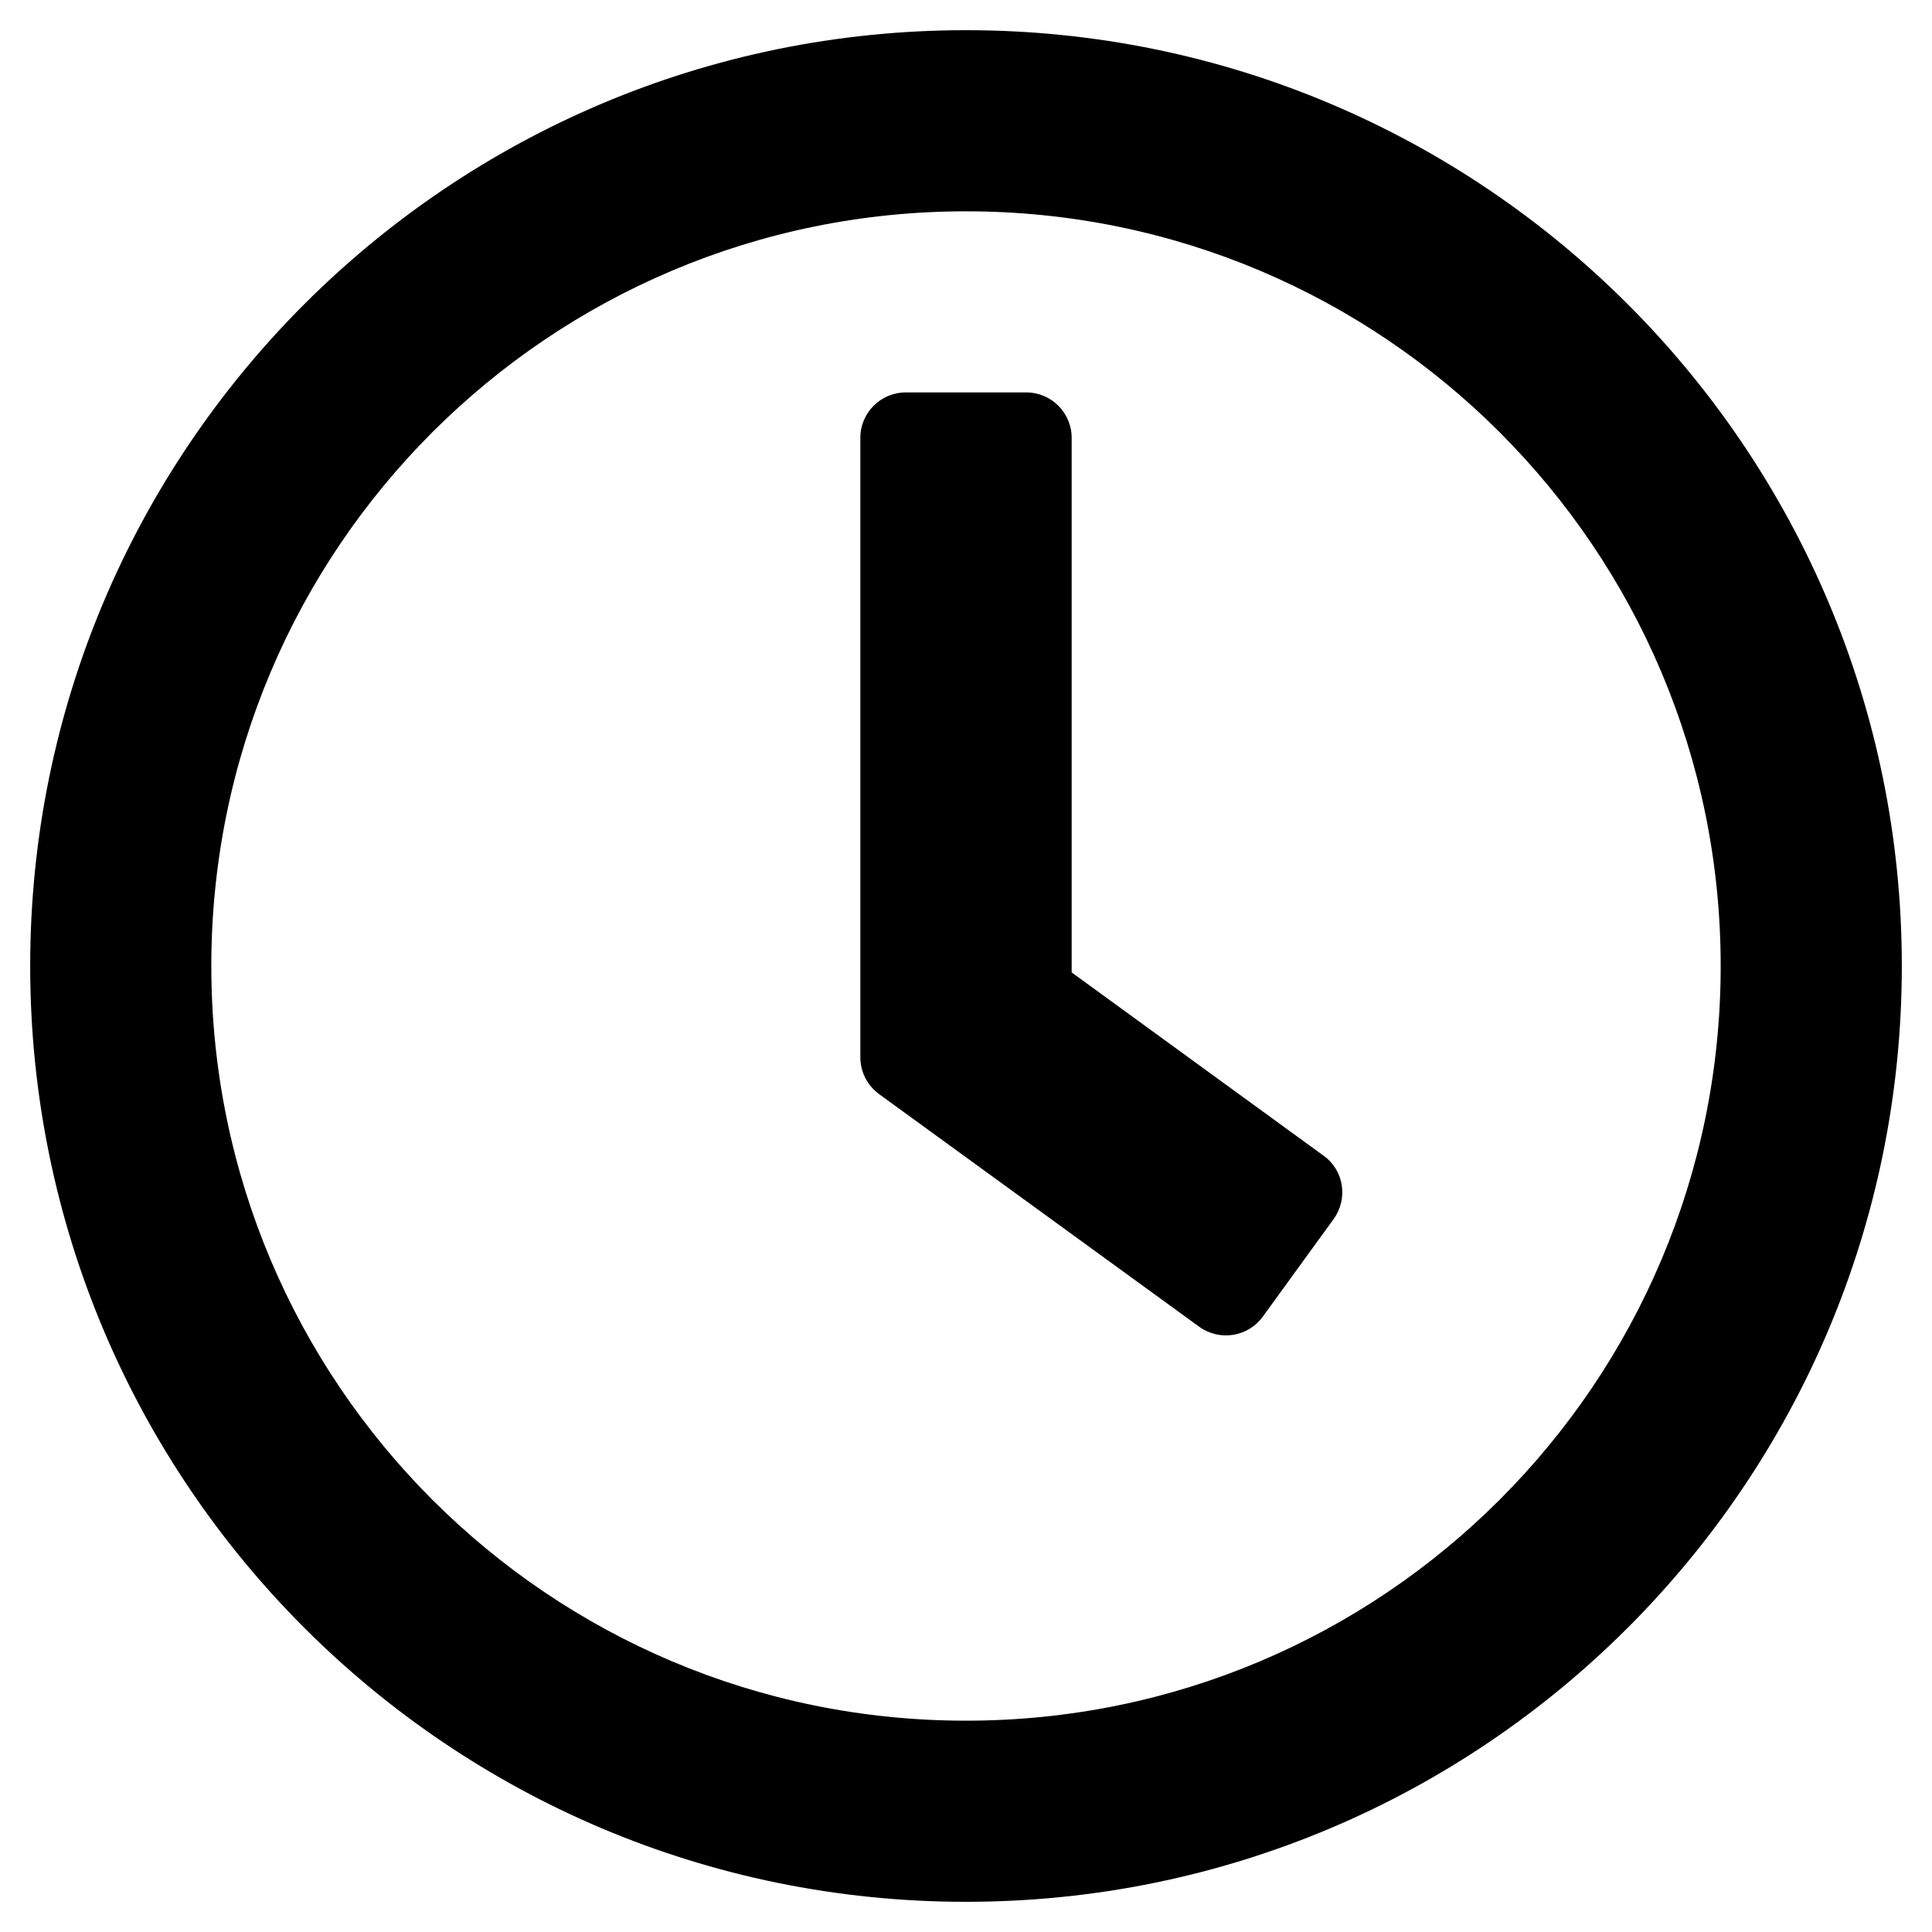
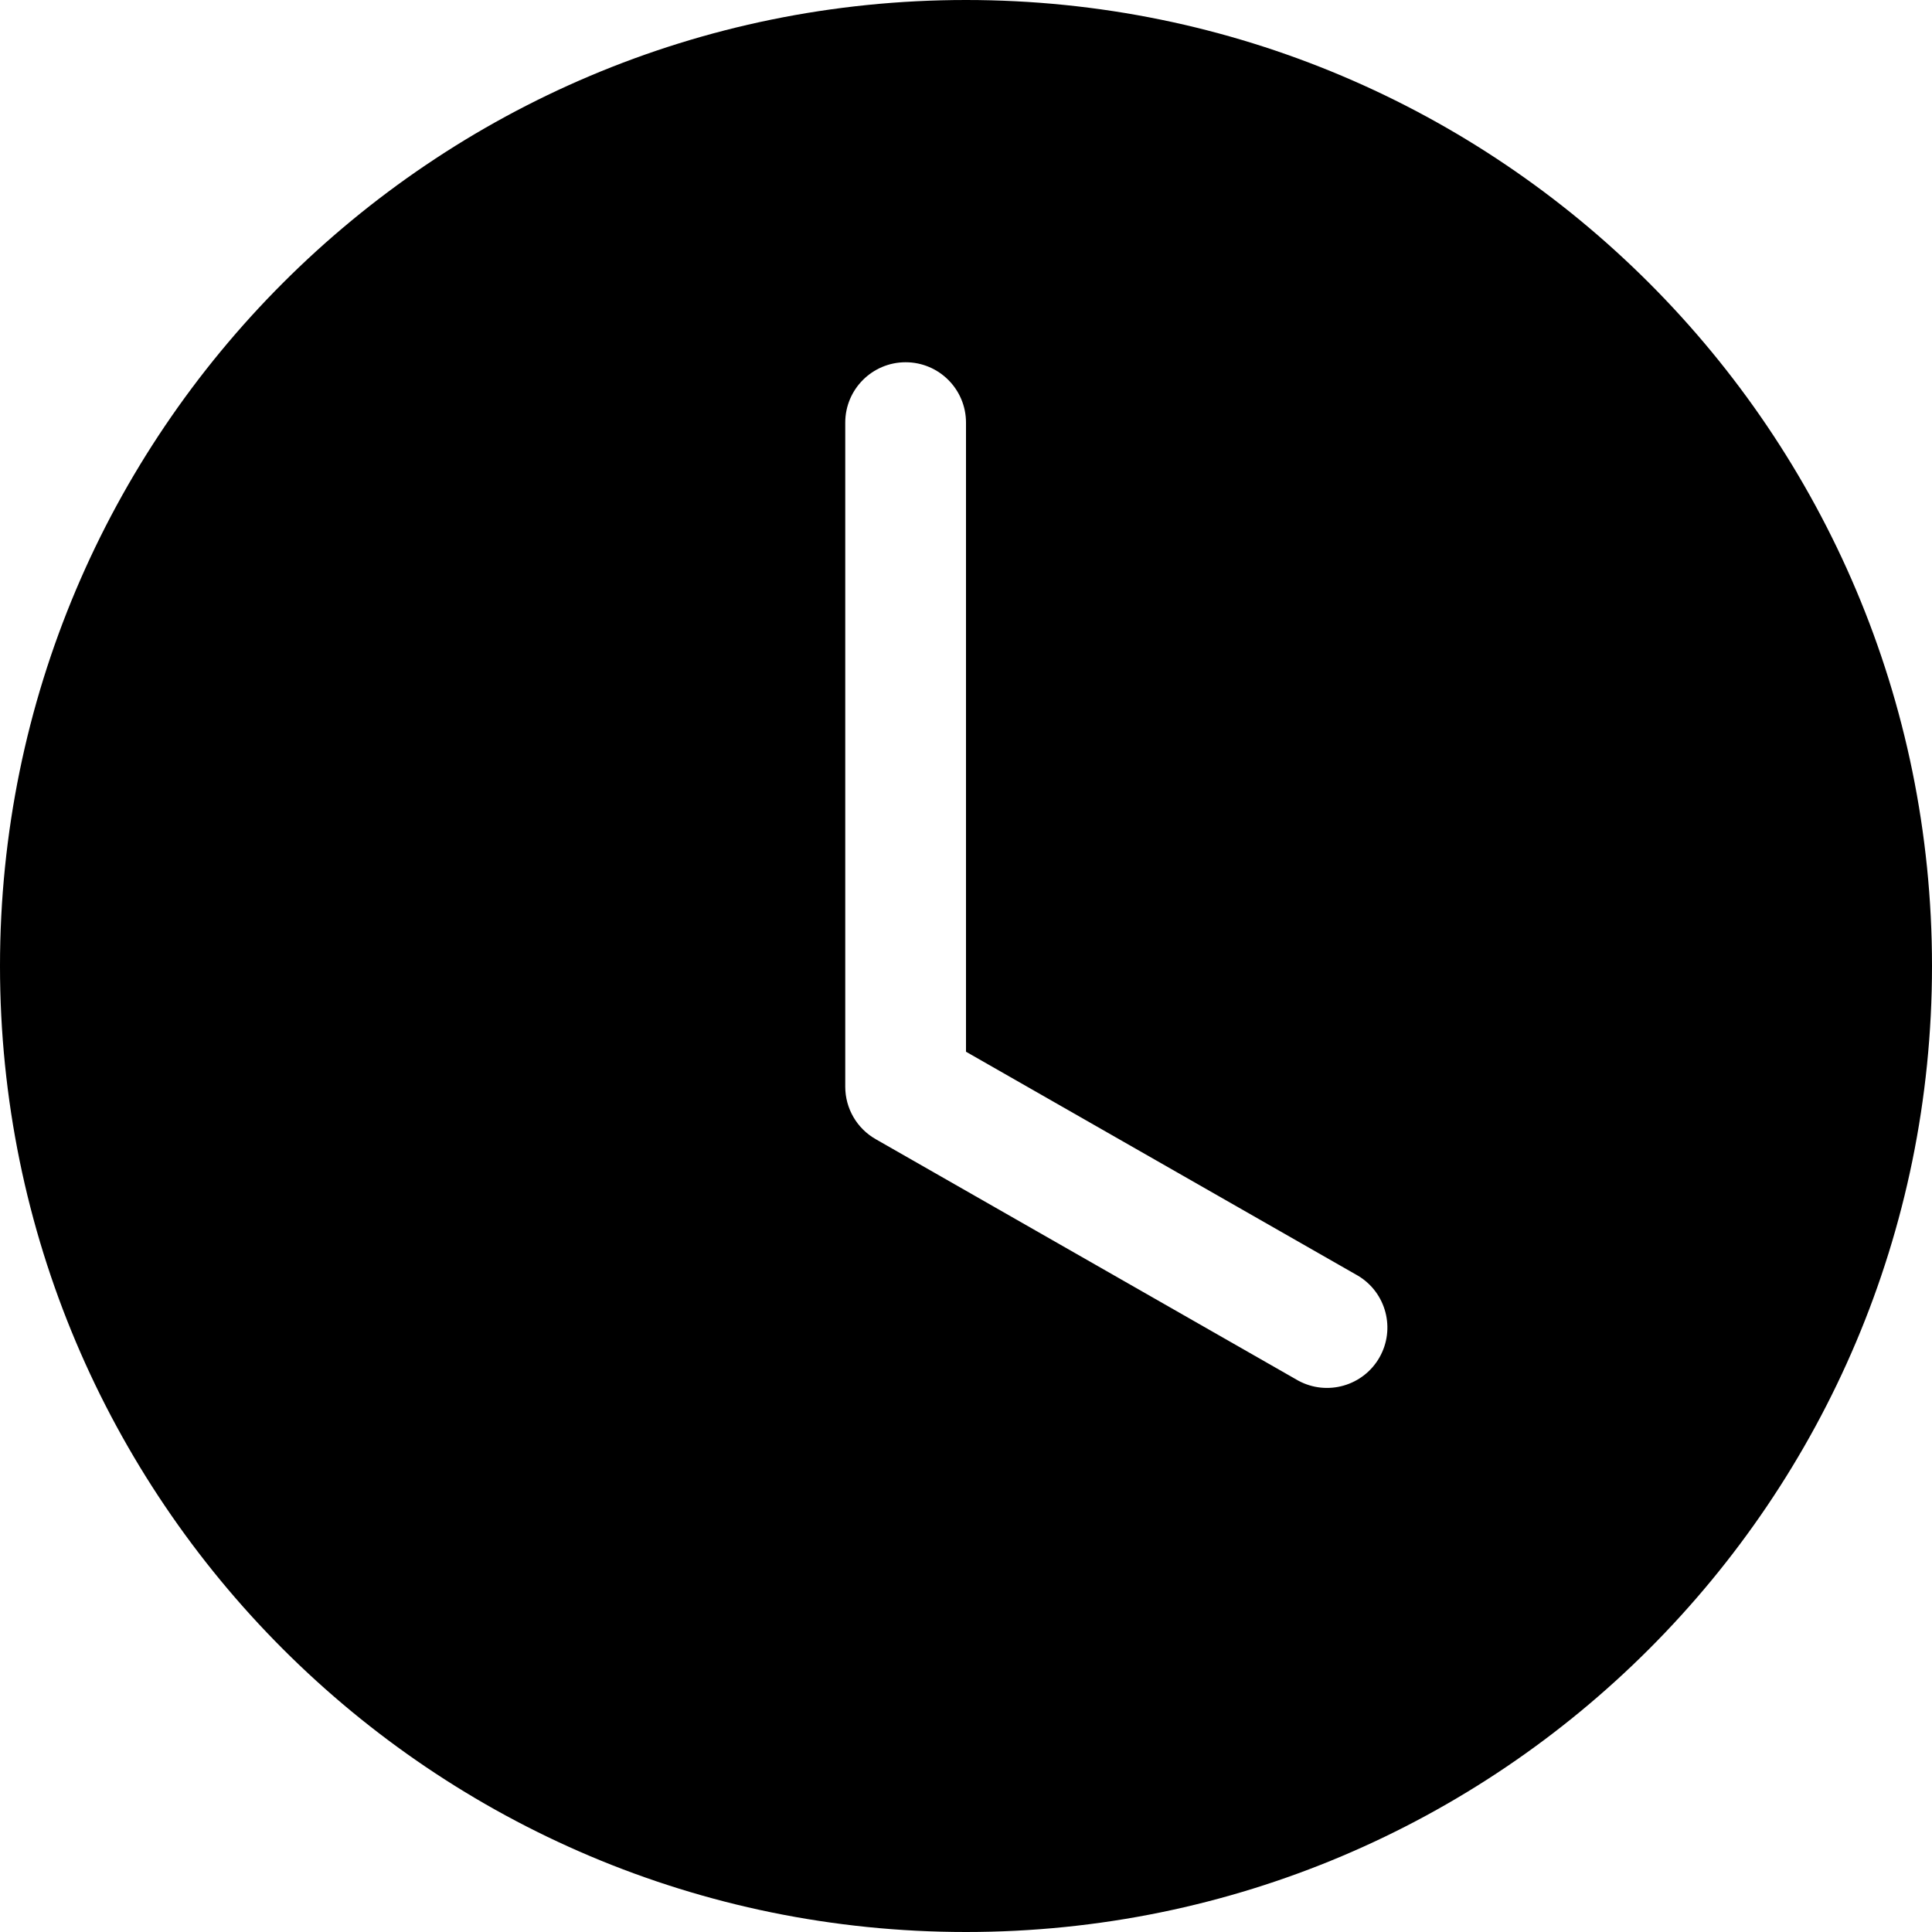
- <svg xmlns="http://www.w3.org/2000/svg" viewBox="0 0 512 512" aria-hidden="true">
-   <path d="M256 8C119 8 8 119 8 256s111 248 248 248 248-111 248-248S393 8 256 8zm0 448c-110.5 0-200-89.5-200-200S145.5 56 256 56s200 89.5 200 200-89.5 200-200 200zm61.8-104.4l-84.9-61.7c-3.1-2.3-4.9-5.9-4.9-9.7V116c0-6.6 5.4-12 12-12h32c6.6 0 12 5.4 12 12v141.7l66.8 48.6c5.4 3.9 6.5 11.4 2.6 16.8L334.6 349c-3.9 5.3-11.4 6.5-16.8 2.6z" />
+ <svg xmlns="http://www.w3.org/2000/svg" width="512" height="512" viewBox="0 0 16 16" aria-hidden="true">
+   <path fill="currentColor" d="M16 8A8 8 0 1 1 0 8a8 8 0 0 1 16 0zM8 3.5a.5.5 0 0 0-1 0V9a.5.5 0 0 0 .252.434l3.5 2a.5.5 0 0 0 .496-.868L8 8.71V3.5z" />
</svg>
